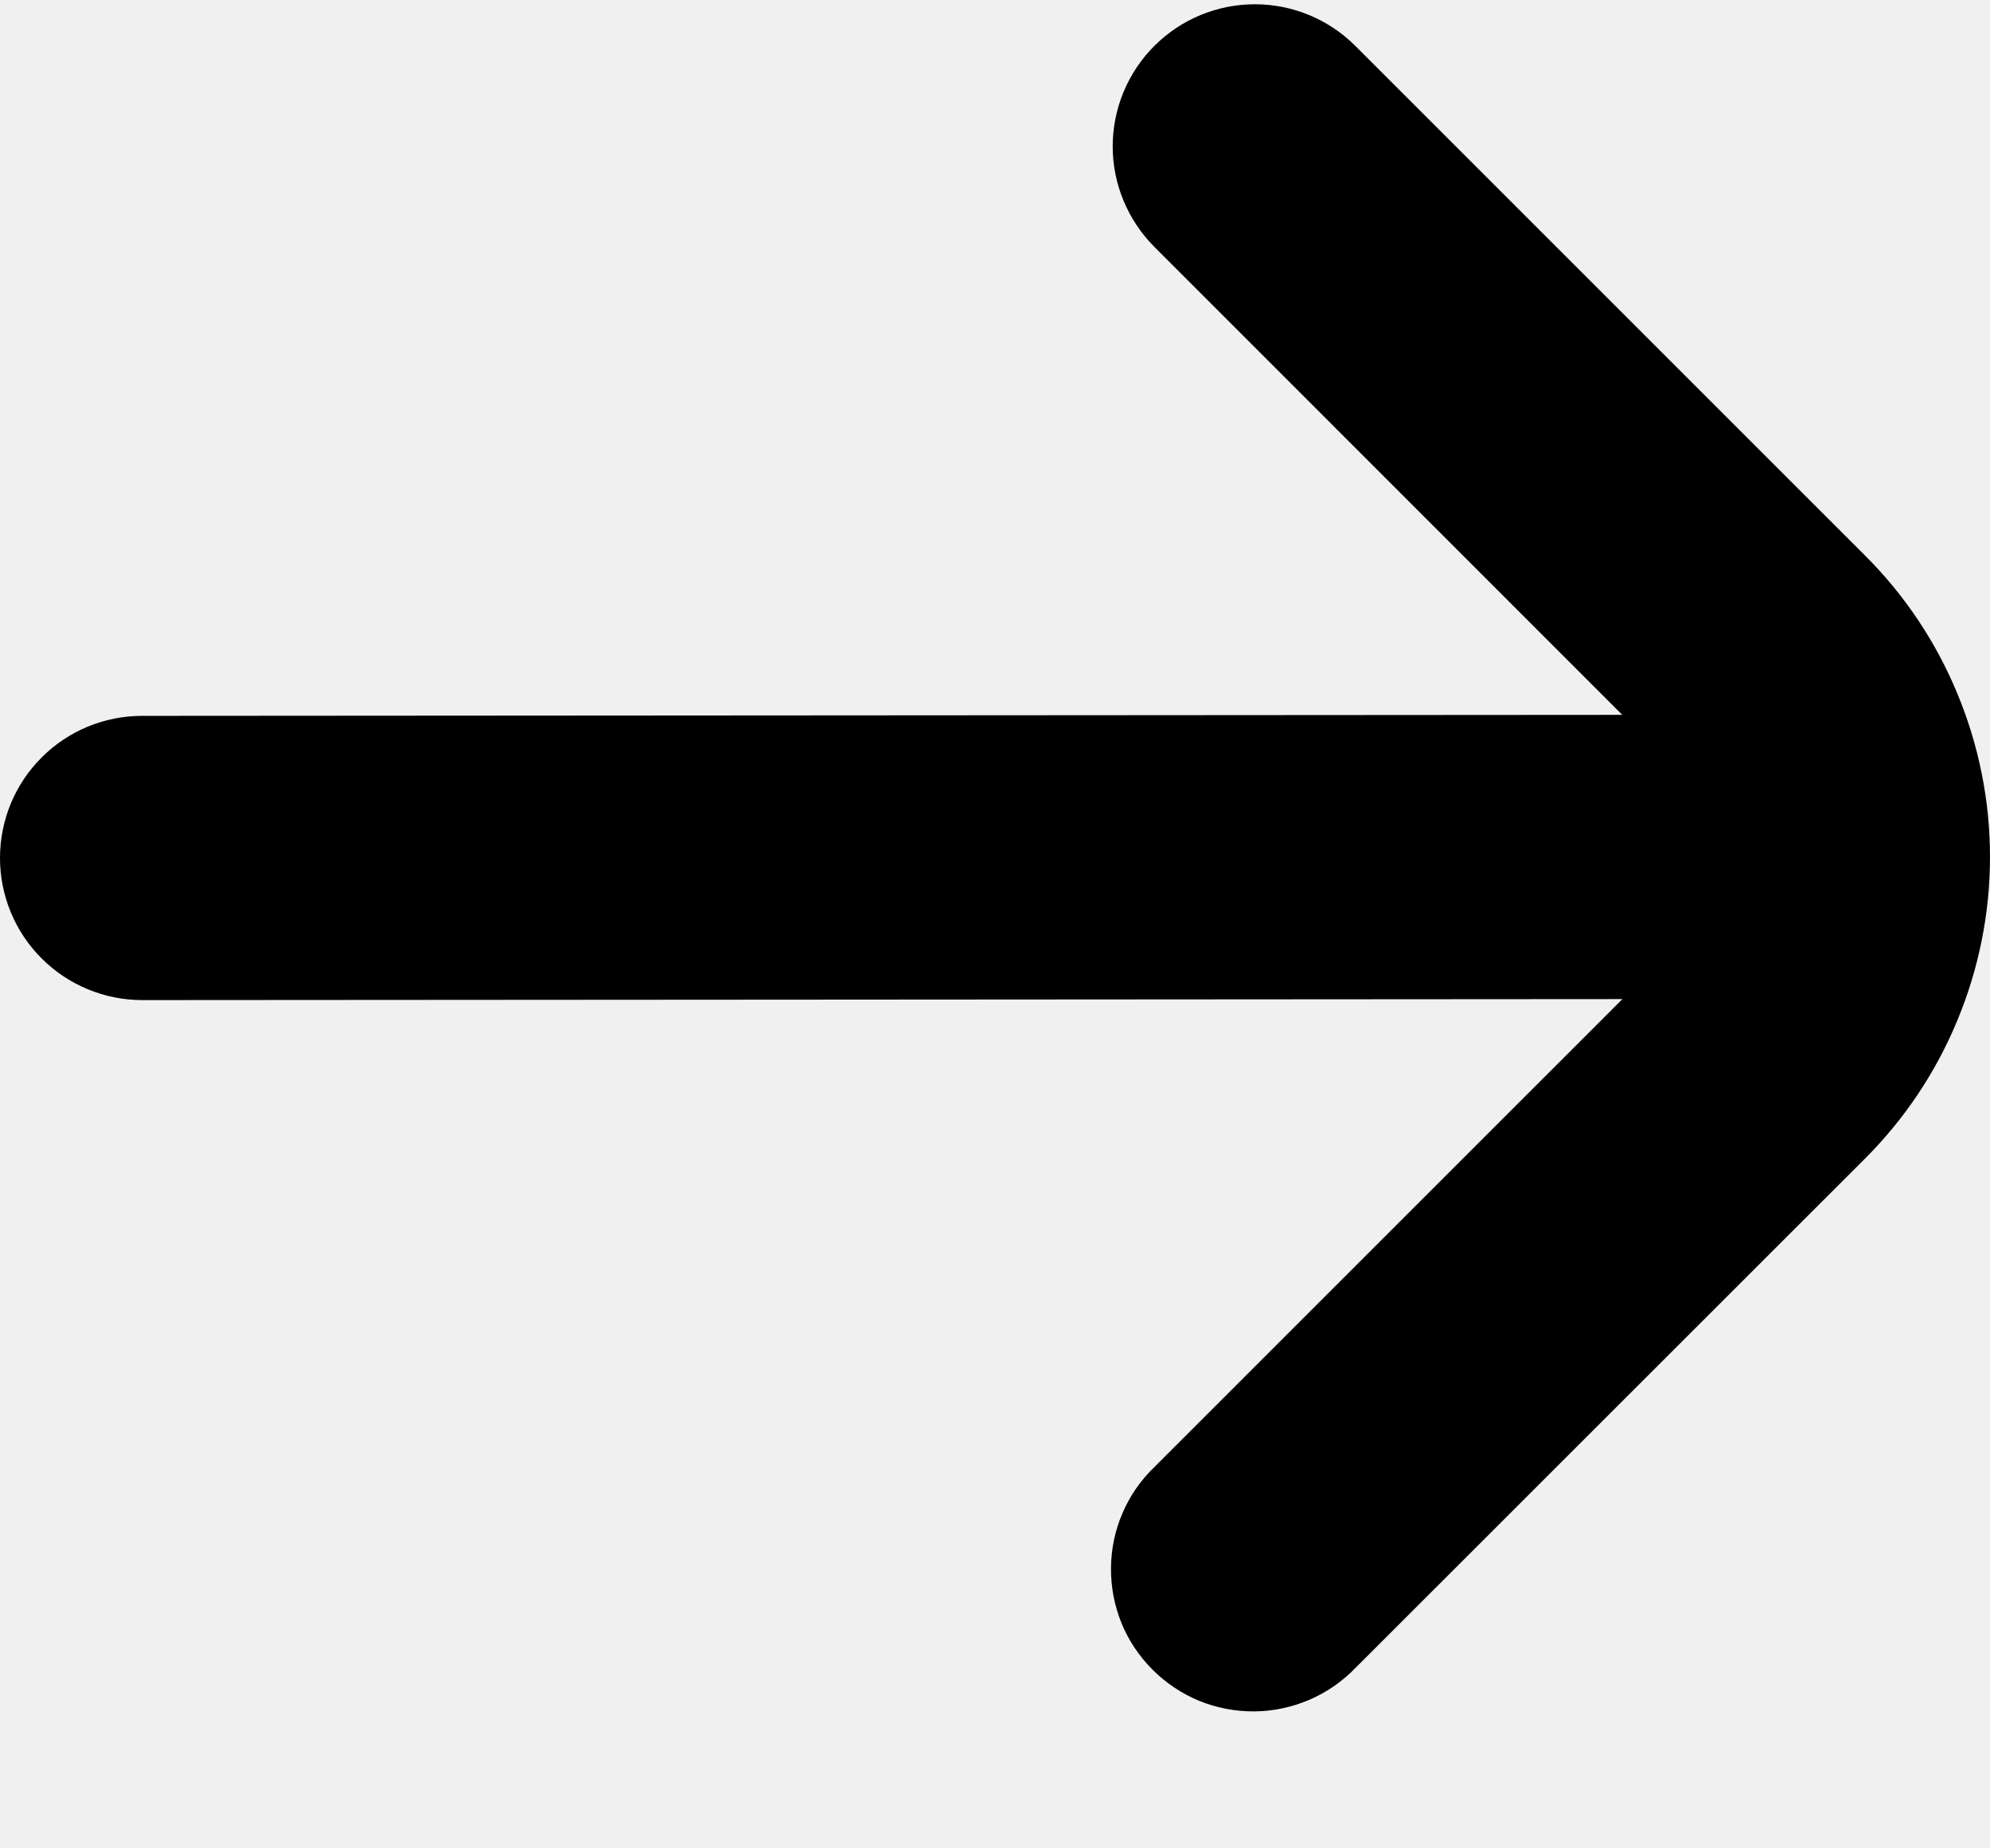
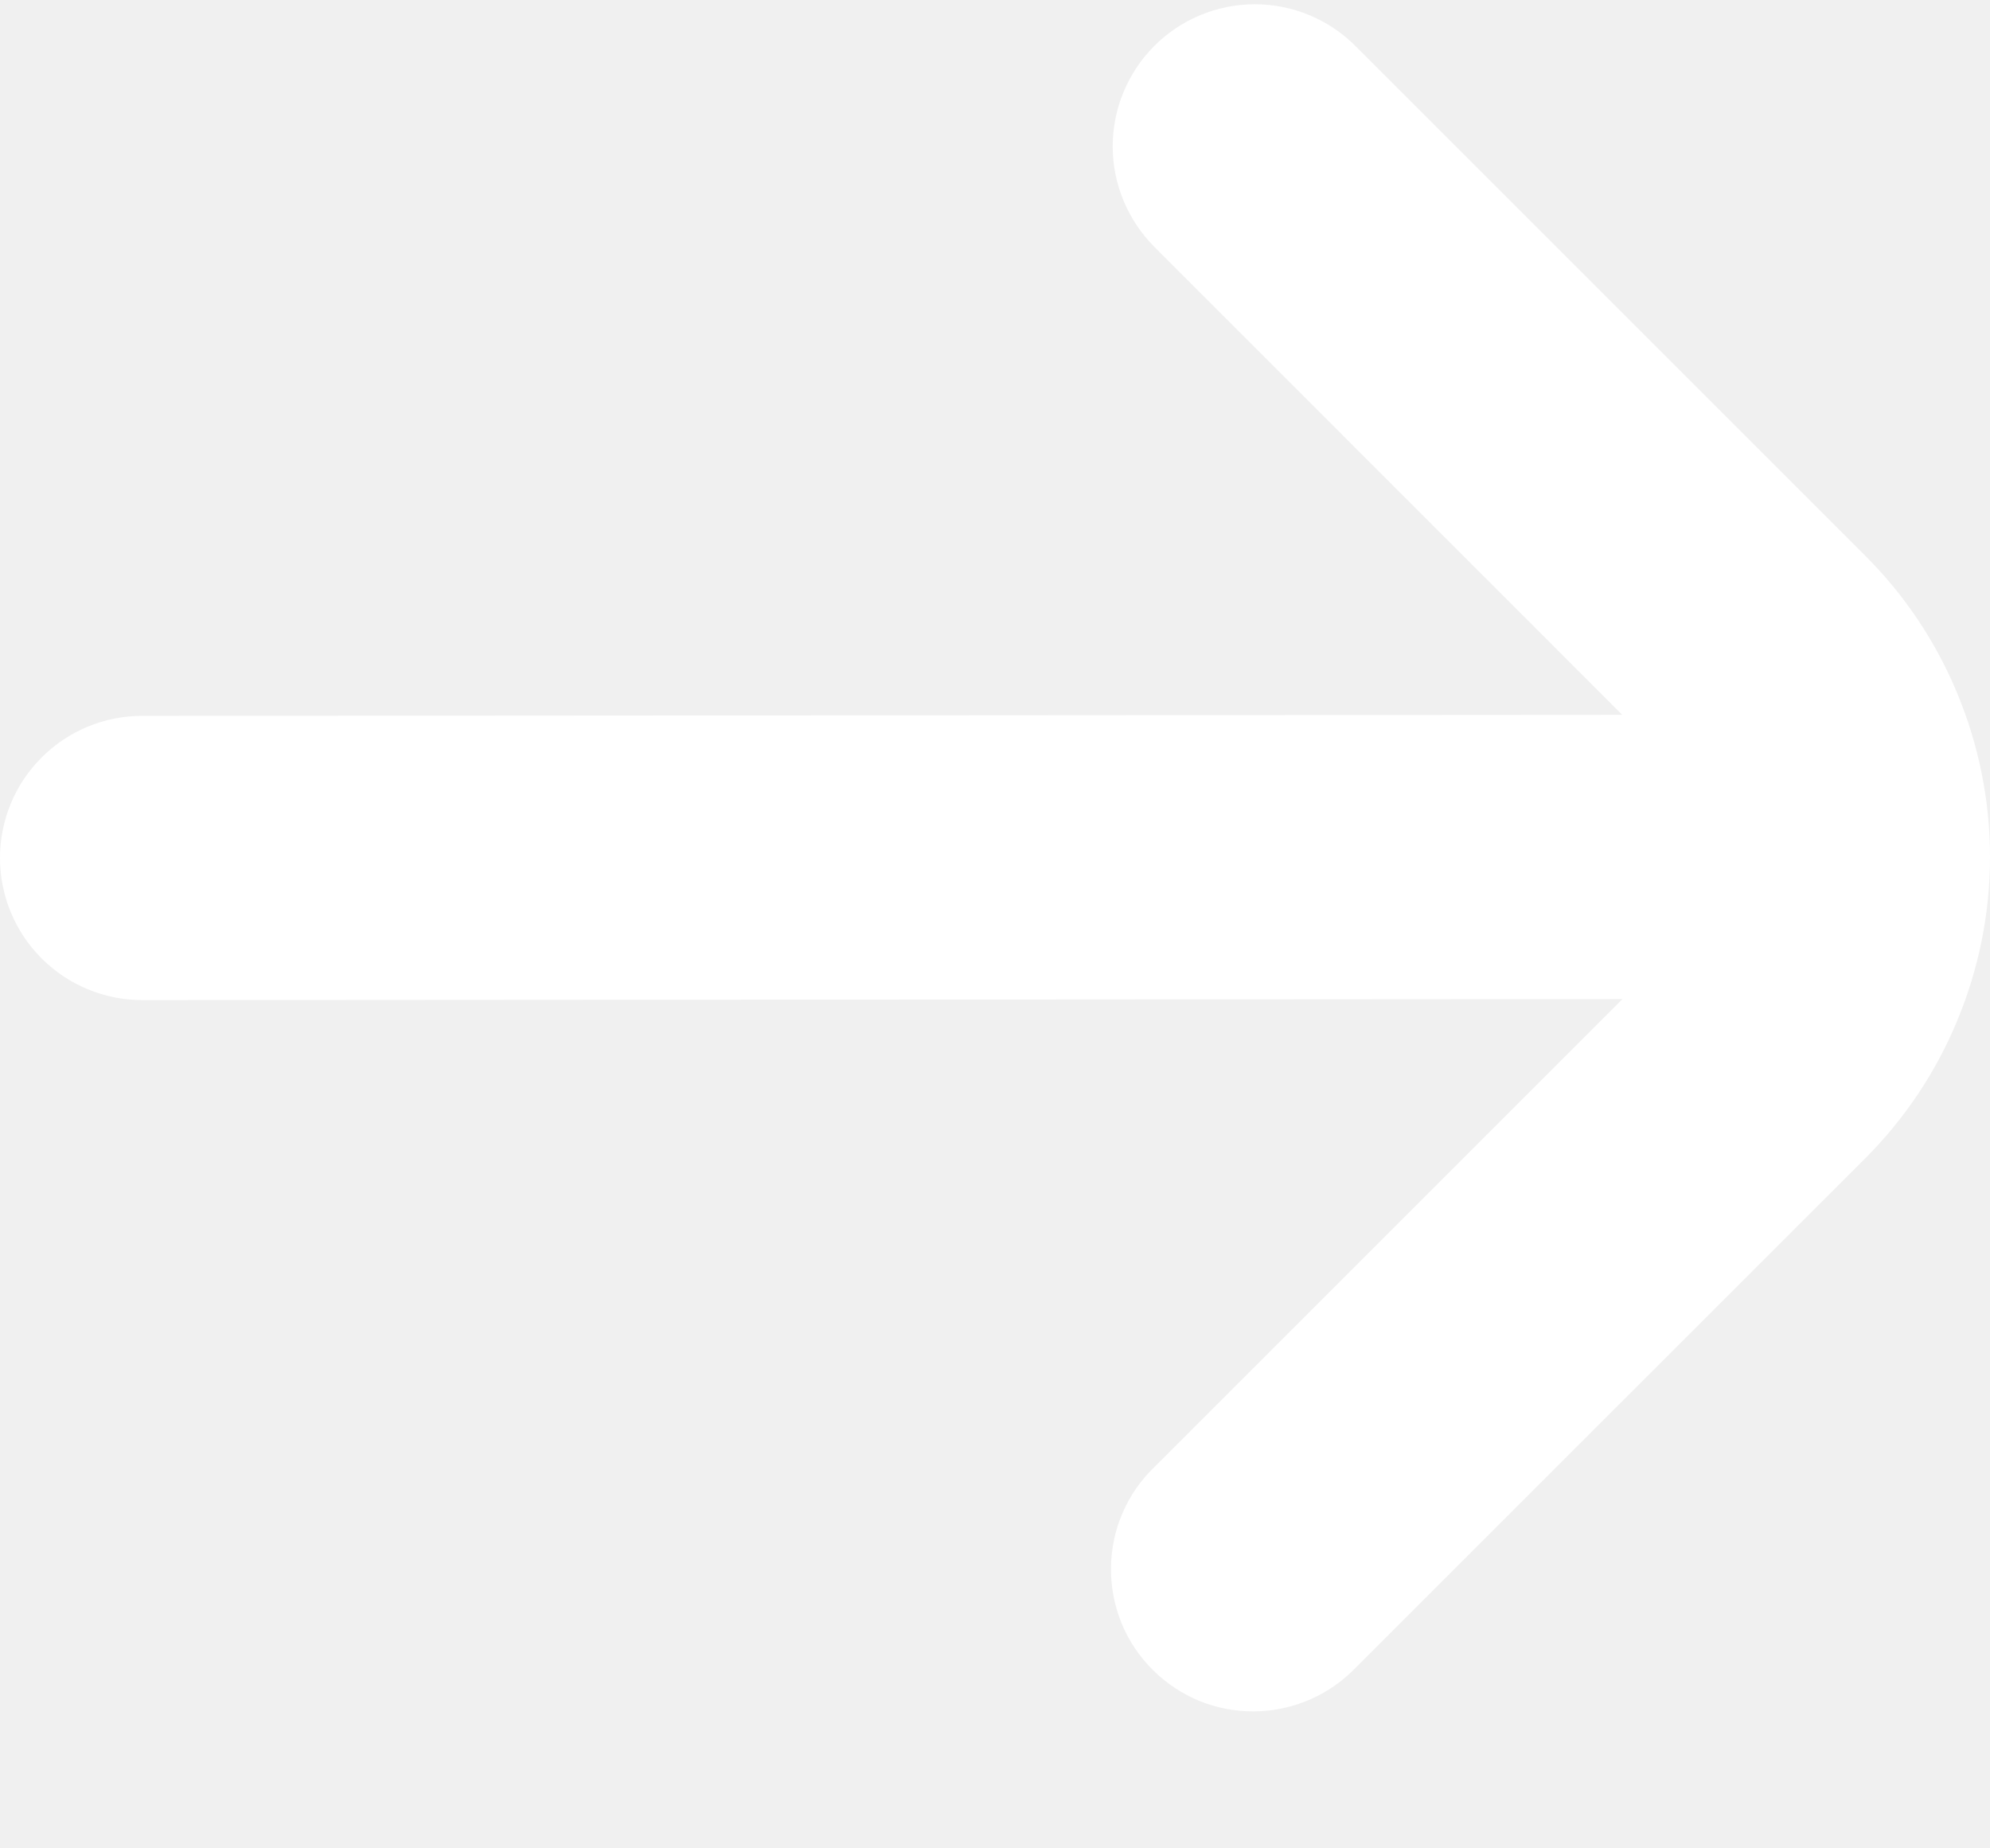
<svg xmlns="http://www.w3.org/2000/svg" width="14" height="13" viewBox="0 0 14 13" fill="none">
-   <path d="M8.121 0.323C7.934 0.51 7.828 0.765 7.828 1.03C7.828 1.295 7.934 1.549 8.121 1.737L11.413 5.03L1 5.037C0.735 5.037 0.48 5.142 0.293 5.33C0.105 5.517 0 5.772 0 6.037C0 6.302 0.105 6.556 0.293 6.744C0.48 6.931 0.735 7.037 1 7.037L11.414 7.03L8.121 10.323C8.025 10.415 7.949 10.525 7.897 10.647C7.844 10.769 7.817 10.901 7.816 11.033C7.815 11.166 7.84 11.298 7.89 11.421C7.94 11.544 8.015 11.655 8.109 11.749C8.203 11.843 8.314 11.917 8.437 11.968C8.56 12.018 8.692 12.043 8.824 12.042C8.957 12.041 9.088 12.013 9.21 11.961C9.332 11.909 9.443 11.832 9.535 11.737L13.121 8.152C13.4 7.873 13.621 7.542 13.771 7.178C13.922 6.814 14 6.424 14 6.03C14 5.636 13.922 5.246 13.771 4.882C13.621 4.518 13.4 4.187 13.121 3.909L9.535 0.323C9.347 0.135 9.093 0.03 8.828 0.03C8.563 0.03 8.309 0.135 8.121 0.323Z" fill="black" />
+   <path d="M8.121 0.323C7.934 0.51 7.828 0.765 7.828 1.03C7.828 1.295 7.934 1.549 8.121 1.737L11.413 5.03L1 5.037C0.735 5.037 0.48 5.142 0.293 5.33C0.105 5.517 0 5.772 0 6.037C0 6.302 0.105 6.556 0.293 6.744C0.48 6.931 0.735 7.037 1 7.037L11.414 7.03L8.121 10.323C8.025 10.415 7.949 10.525 7.897 10.647C7.844 10.769 7.817 10.901 7.816 11.033C7.815 11.166 7.84 11.298 7.89 11.421C7.94 11.544 8.015 11.655 8.109 11.749C8.203 11.843 8.314 11.917 8.437 11.968C8.56 12.018 8.692 12.043 8.824 12.042C8.957 12.041 9.088 12.013 9.21 11.961C9.332 11.909 9.443 11.832 9.535 11.737L13.121 8.152C13.4 7.873 13.621 7.542 13.771 7.178C13.922 6.814 14 6.424 14 6.03C14 5.636 13.922 5.246 13.771 4.882C13.621 4.518 13.4 4.187 13.121 3.909L9.535 0.323C9.347 0.135 9.093 0.03 8.828 0.03C8.563 0.03 8.309 0.135 8.121 0.323Z" fill="white" />
</svg>
